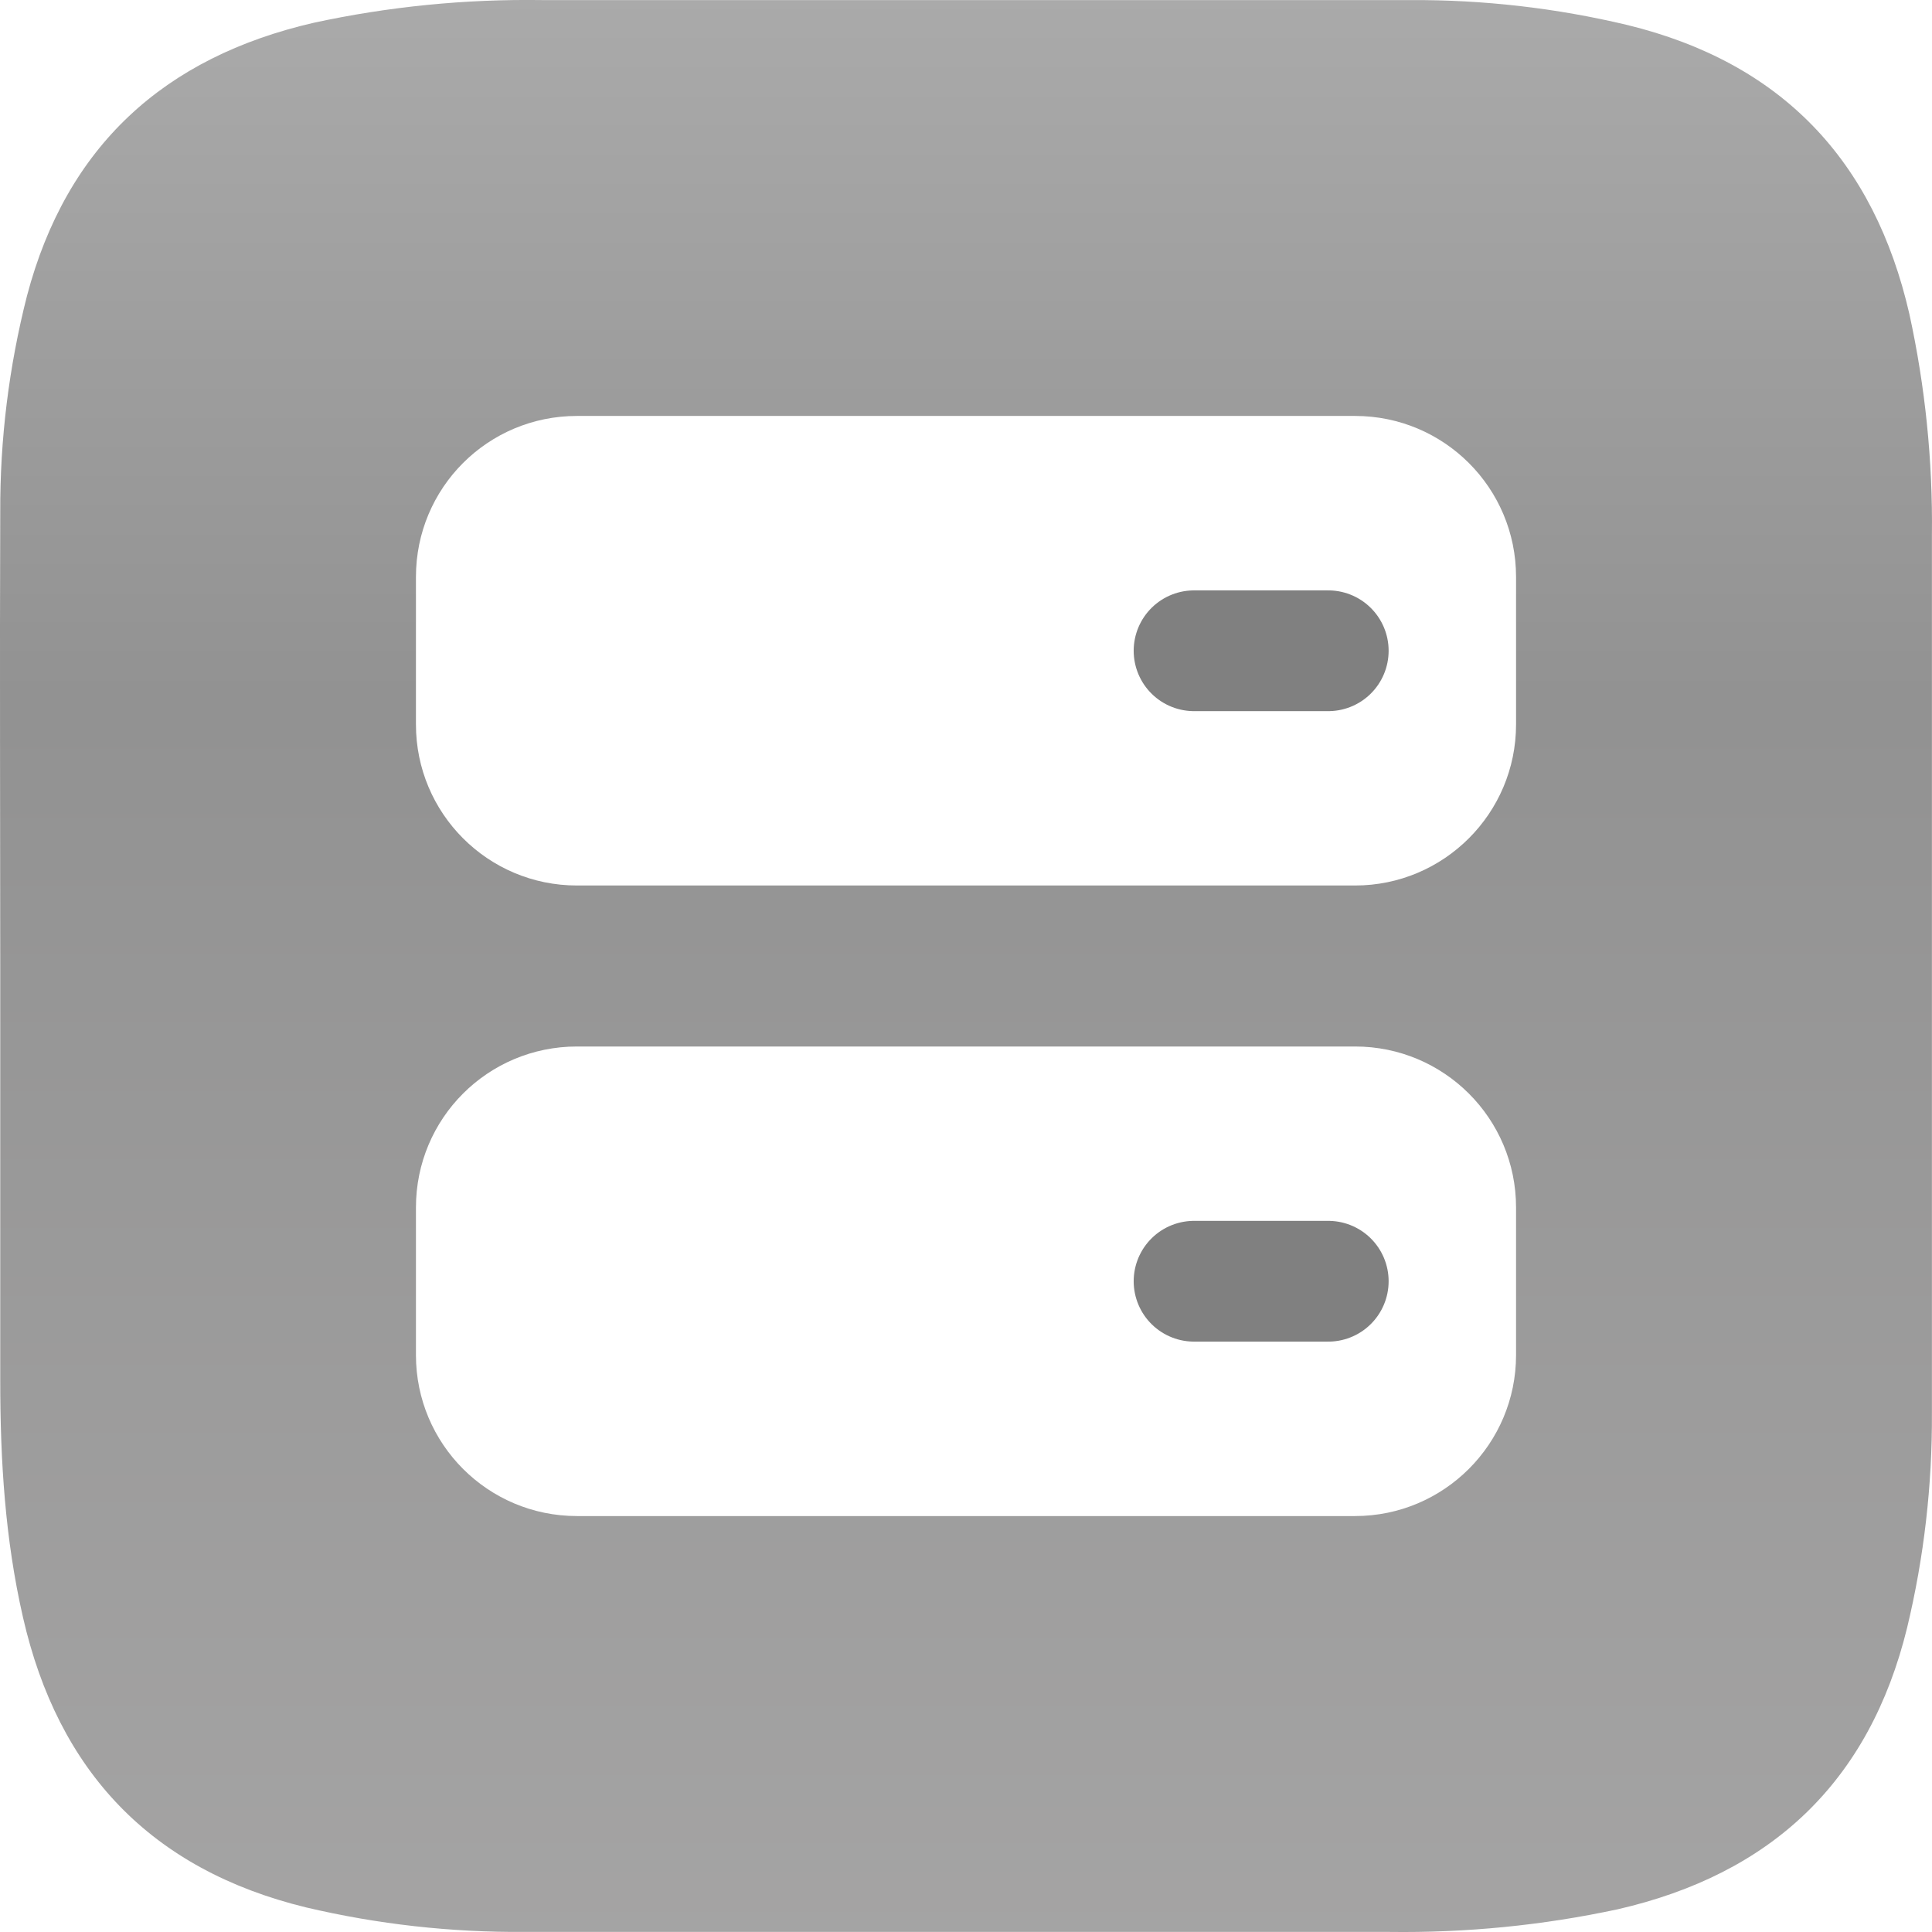
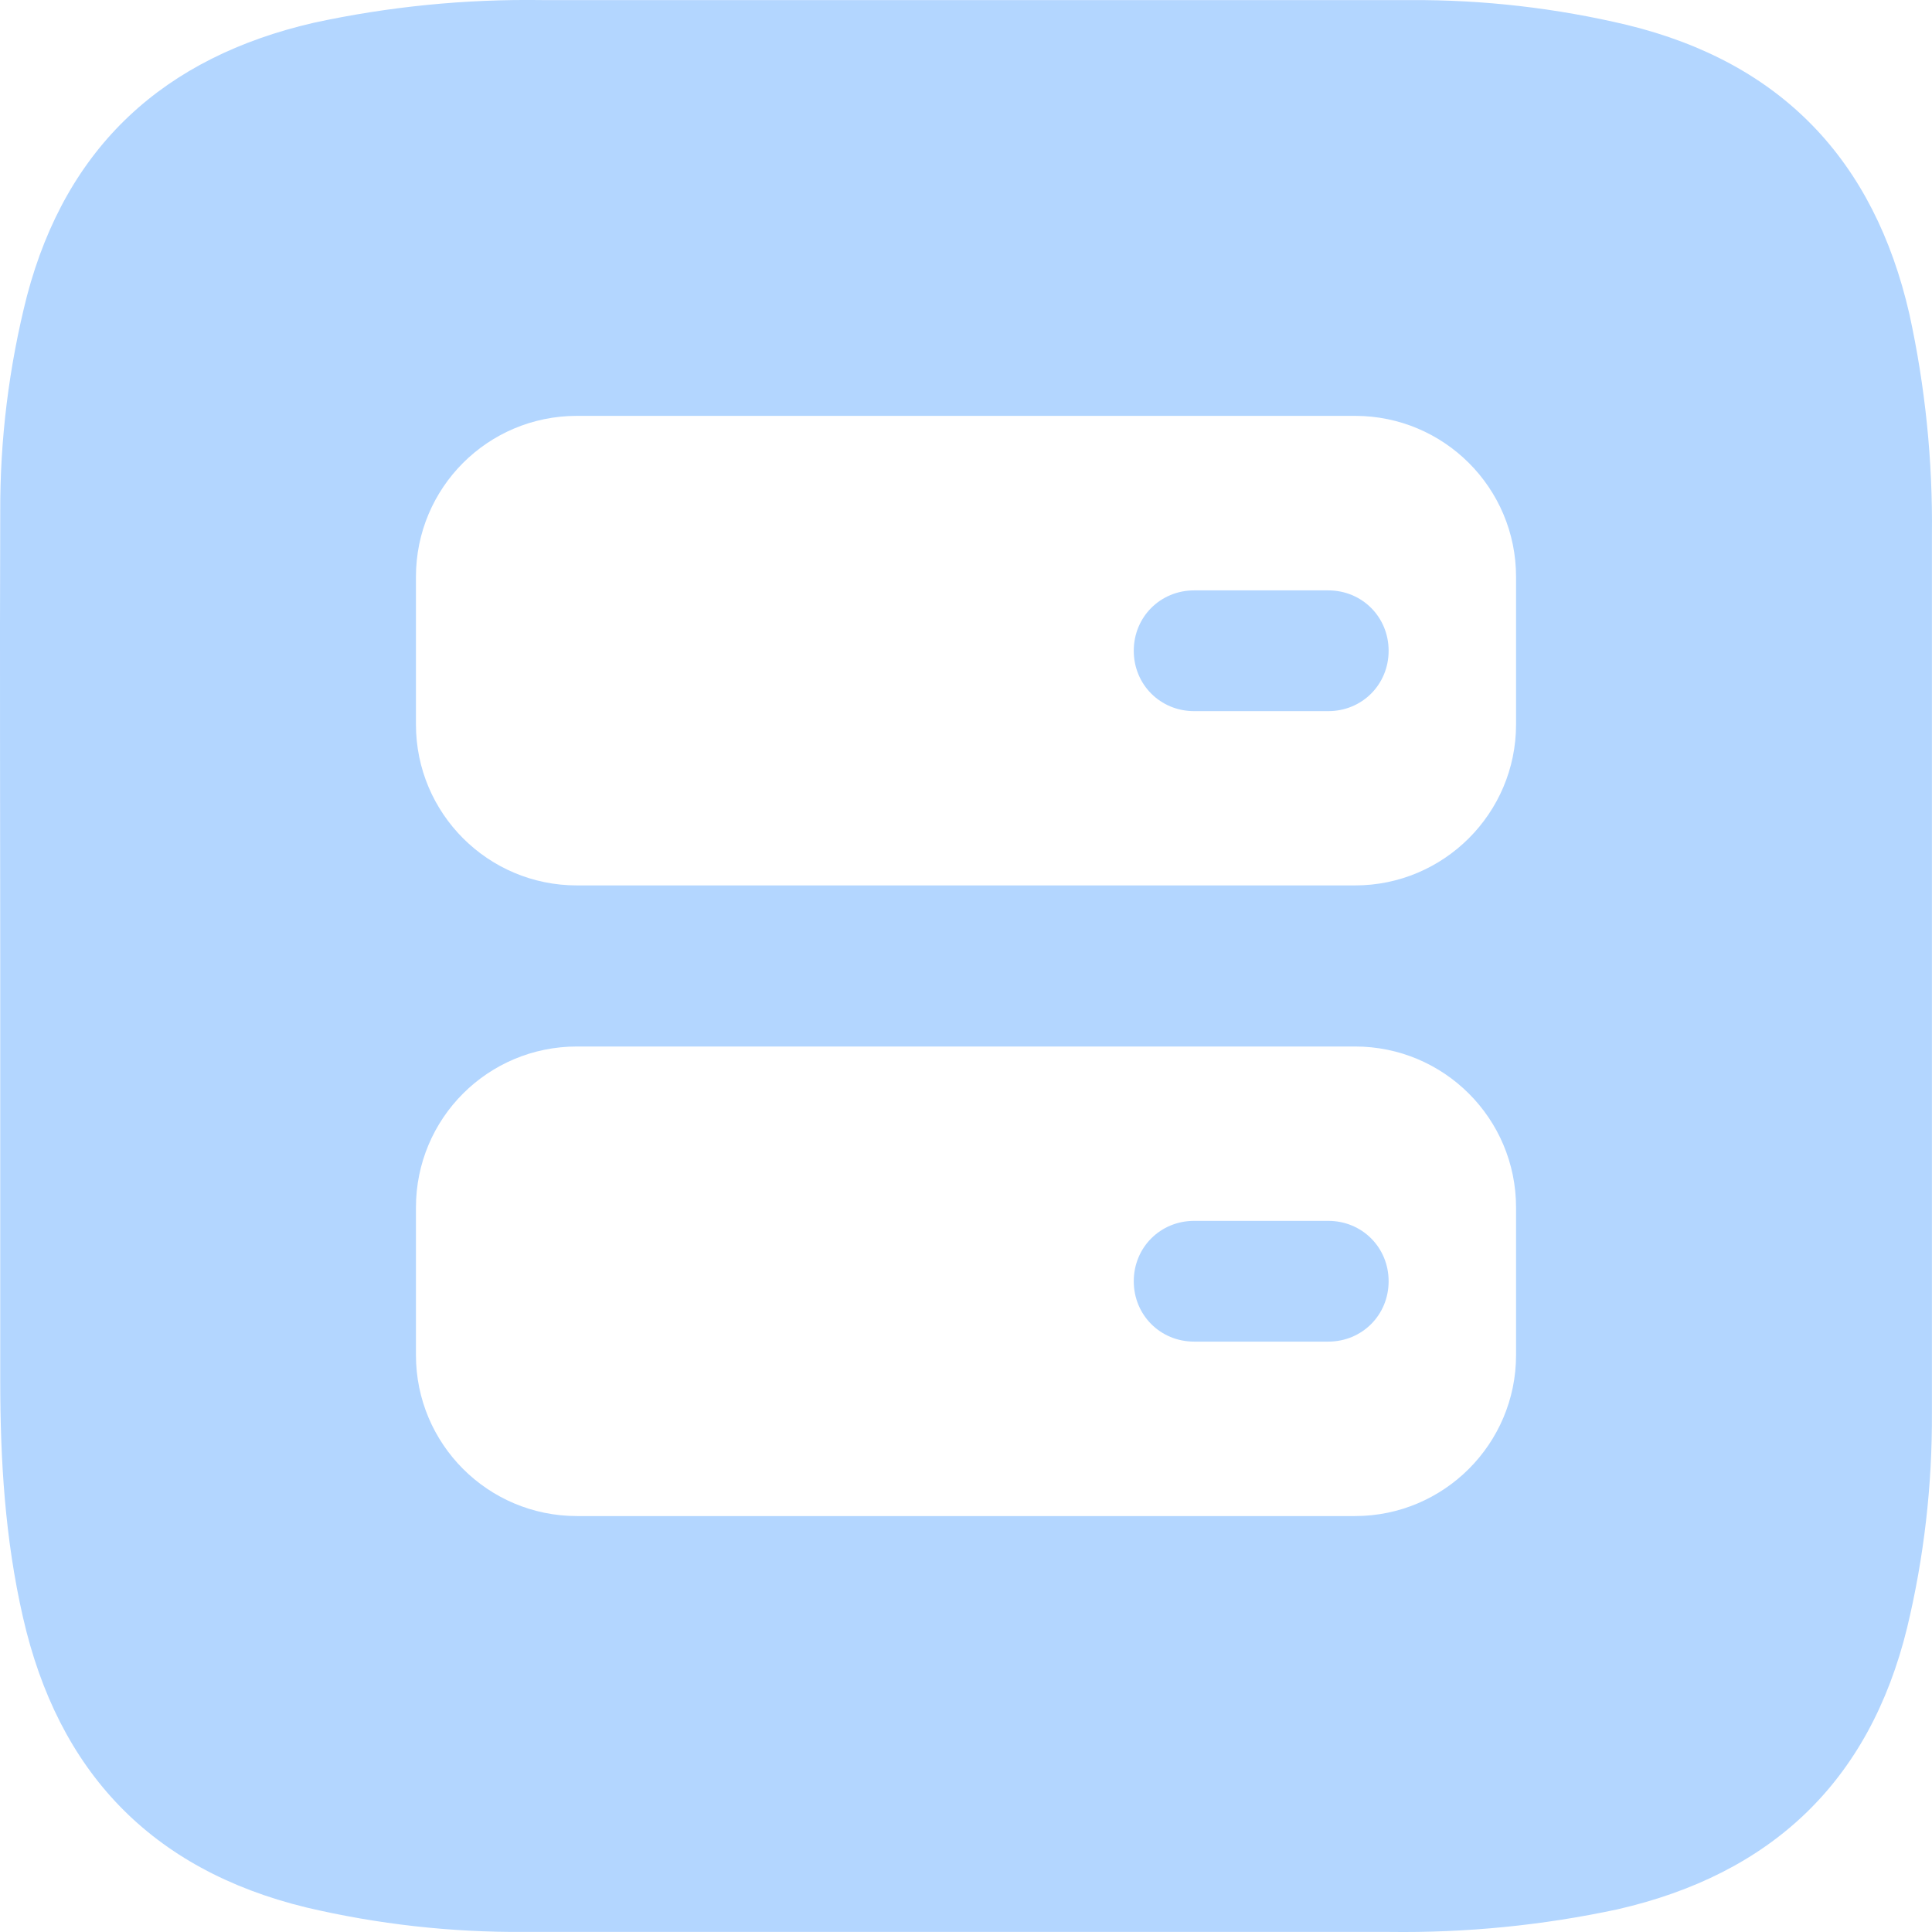
<svg xmlns="http://www.w3.org/2000/svg" viewBox="0 0 24 24" width="24" height="24" fill="none" customFrame="#000000">
-   <defs>
-     <linearGradient id="paint_linear_29" x1="12" x2="12" y1="0" y2="24" gradientUnits="userSpaceOnUse">
-       <stop stop-color="rgb(113,113,113)" offset="0" stop-opacity="1" />
-       <stop stop-color="rgb(73,73,73)" offset="0.363" stop-opacity="1" />
-       <stop stop-color="rgb(104,103,103)" offset="1" stop-opacity="1" />
-     </linearGradient>
-   </defs>
-   <rect id="iconpro_digitalassistant" width="24" height="24" x="0" y="0" />
-   <path id="路径" d="M0.003 11.99C0.003 10.116 -0.004 8.241 0.003 6.366C-0.001 5.459 0.111 4.555 0.335 3.676C0.826 1.815 2.038 0.711 3.897 0.283C4.829 0.081 5.781 -0.013 6.734 0.001C10.329 0.001 13.925 0.001 17.52 0.001C18.428 -0.004 19.334 0.1 20.217 0.311C22.132 0.779 23.281 1.992 23.719 3.901C23.916 4.803 24.01 5.724 23.999 6.647C23.999 10.281 23.999 13.915 23.999 17.55C24.004 18.449 23.901 19.346 23.691 20.22C23.222 22.136 22.004 23.28 20.095 23.718C19.163 23.918 18.211 24.012 17.258 23.999C13.678 23.999 10.098 23.999 6.518 23.999C5.603 24.006 4.691 23.904 3.8 23.694C1.877 23.225 0.722 22.007 0.285 20.089C0.062 19.114 0.003 18.137 0.003 17.15C0.003 15.431 0.003 13.711 0.003 11.99Z" fill="url(#paint_linear_29)" fill-opacity="0.6" fill-rule="evenodd" />
-   <path id="矢量 237" d="M16.833 5.167C17.937 5.167 18.833 6.06 18.833 7.167L18.833 9C18.833 10.103 17.937 11 16.833 11L7.167 11C6.06 11 5.167 10.103 5.167 9L5.167 7.167C5.167 6.06 6.06 5.167 7.167 5.167L16.833 5.167Z" fill="rgb(255,255,255)" fill-rule="nonzero" />
-   <path id="矢量 236" d="M16.833 13C17.937 13 18.833 13.893 18.833 15L18.833 16.833C18.833 17.937 17.937 18.833 16.833 18.833L7.167 18.833C6.06 18.833 5.167 17.937 5.167 16.833L5.167 15C5.167 13.893 6.06 13 7.167 13L16.833 13Z" fill="rgb(255,255,255)" fill-rule="nonzero" />
-   <path id="path5" d="M14.833 8.084L16.5 8.084" stroke="rgb(128,128,128)" stroke-linecap="round" stroke-width="1.5" />
-   <path id="path6" d="M14.833 15.916L16.5 15.916" stroke="rgb(128,128,128)" stroke-linecap="round" stroke-width="1.5" />
+   <rect id="floor4_02" width="24" height="24" x="0" y="0" />
+   <path id="路径" d="M0.003 11.99C0.003 10.116 -0.004 8.241 0.003 6.366C-0.001 5.459 0.111 4.555 0.335 3.676C0.826 1.815 2.038 0.711 3.897 0.283C4.829 0.081 5.781 -0.013 6.734 0.001C10.329 0.001 13.925 0.001 17.52 0.001C18.428 -0.004 19.334 0.1 20.217 0.311C22.132 0.779 23.281 1.992 23.719 3.901C23.916 4.803 24.01 5.724 23.999 6.647C23.999 10.281 23.999 13.915 23.999 17.55C24.004 18.449 23.901 19.346 23.691 20.22C23.222 22.136 22.004 23.28 20.095 23.718C19.163 23.918 18.211 24.012 17.258 23.999C13.678 23.999 10.098 23.999 6.518 23.999C5.603 24.006 4.691 23.904 3.8 23.694C1.877 23.225 0.722 22.007 0.285 20.089C0.062 19.114 0.003 18.137 0.003 17.15C0.003 15.431 0.003 13.711 0.003 11.99Z" fill="rgb(179,214,255)" fill-rule="evenodd" />
+   <path id="减去顶层" d="M16.833 5.166C17.936 5.166 18.833 6.059 18.833 7.166L18.833 8.999C18.833 10.103 17.936 10.999 16.833 10.999L7.167 10.999C6.06 10.999 5.167 10.103 5.167 8.999L5.167 7.166C5.167 6.059 6.06 5.166 7.167 5.166L16.833 5.166ZM14.834 7.334L16.5 7.334C16.92 7.334 17.25 7.664 17.25 8.084C17.25 8.504 16.92 8.834 16.5 8.834L14.834 8.834C14.414 8.834 14.084 8.504 14.084 8.084C14.084 7.664 14.414 7.334 14.834 7.334ZM16.833 13C17.936 13 18.833 13.893 18.833 15L18.833 16.833C18.833 17.937 17.936 18.833 16.833 18.833L7.167 18.833C6.06 18.833 5.167 17.937 5.167 16.833L5.167 15C5.167 13.893 6.06 13 7.167 13L16.833 13ZM14.834 15.166L16.5 15.166C16.92 15.166 17.25 15.496 17.25 15.916C17.25 16.336 16.92 16.666 16.5 16.666L14.834 16.666C14.414 16.666 14.084 16.336 14.084 15.916C14.084 15.496 14.414 15.166 14.834 15.166Z" fill="rgb(255,255,255)" fill-rule="evenodd" />
</svg>
